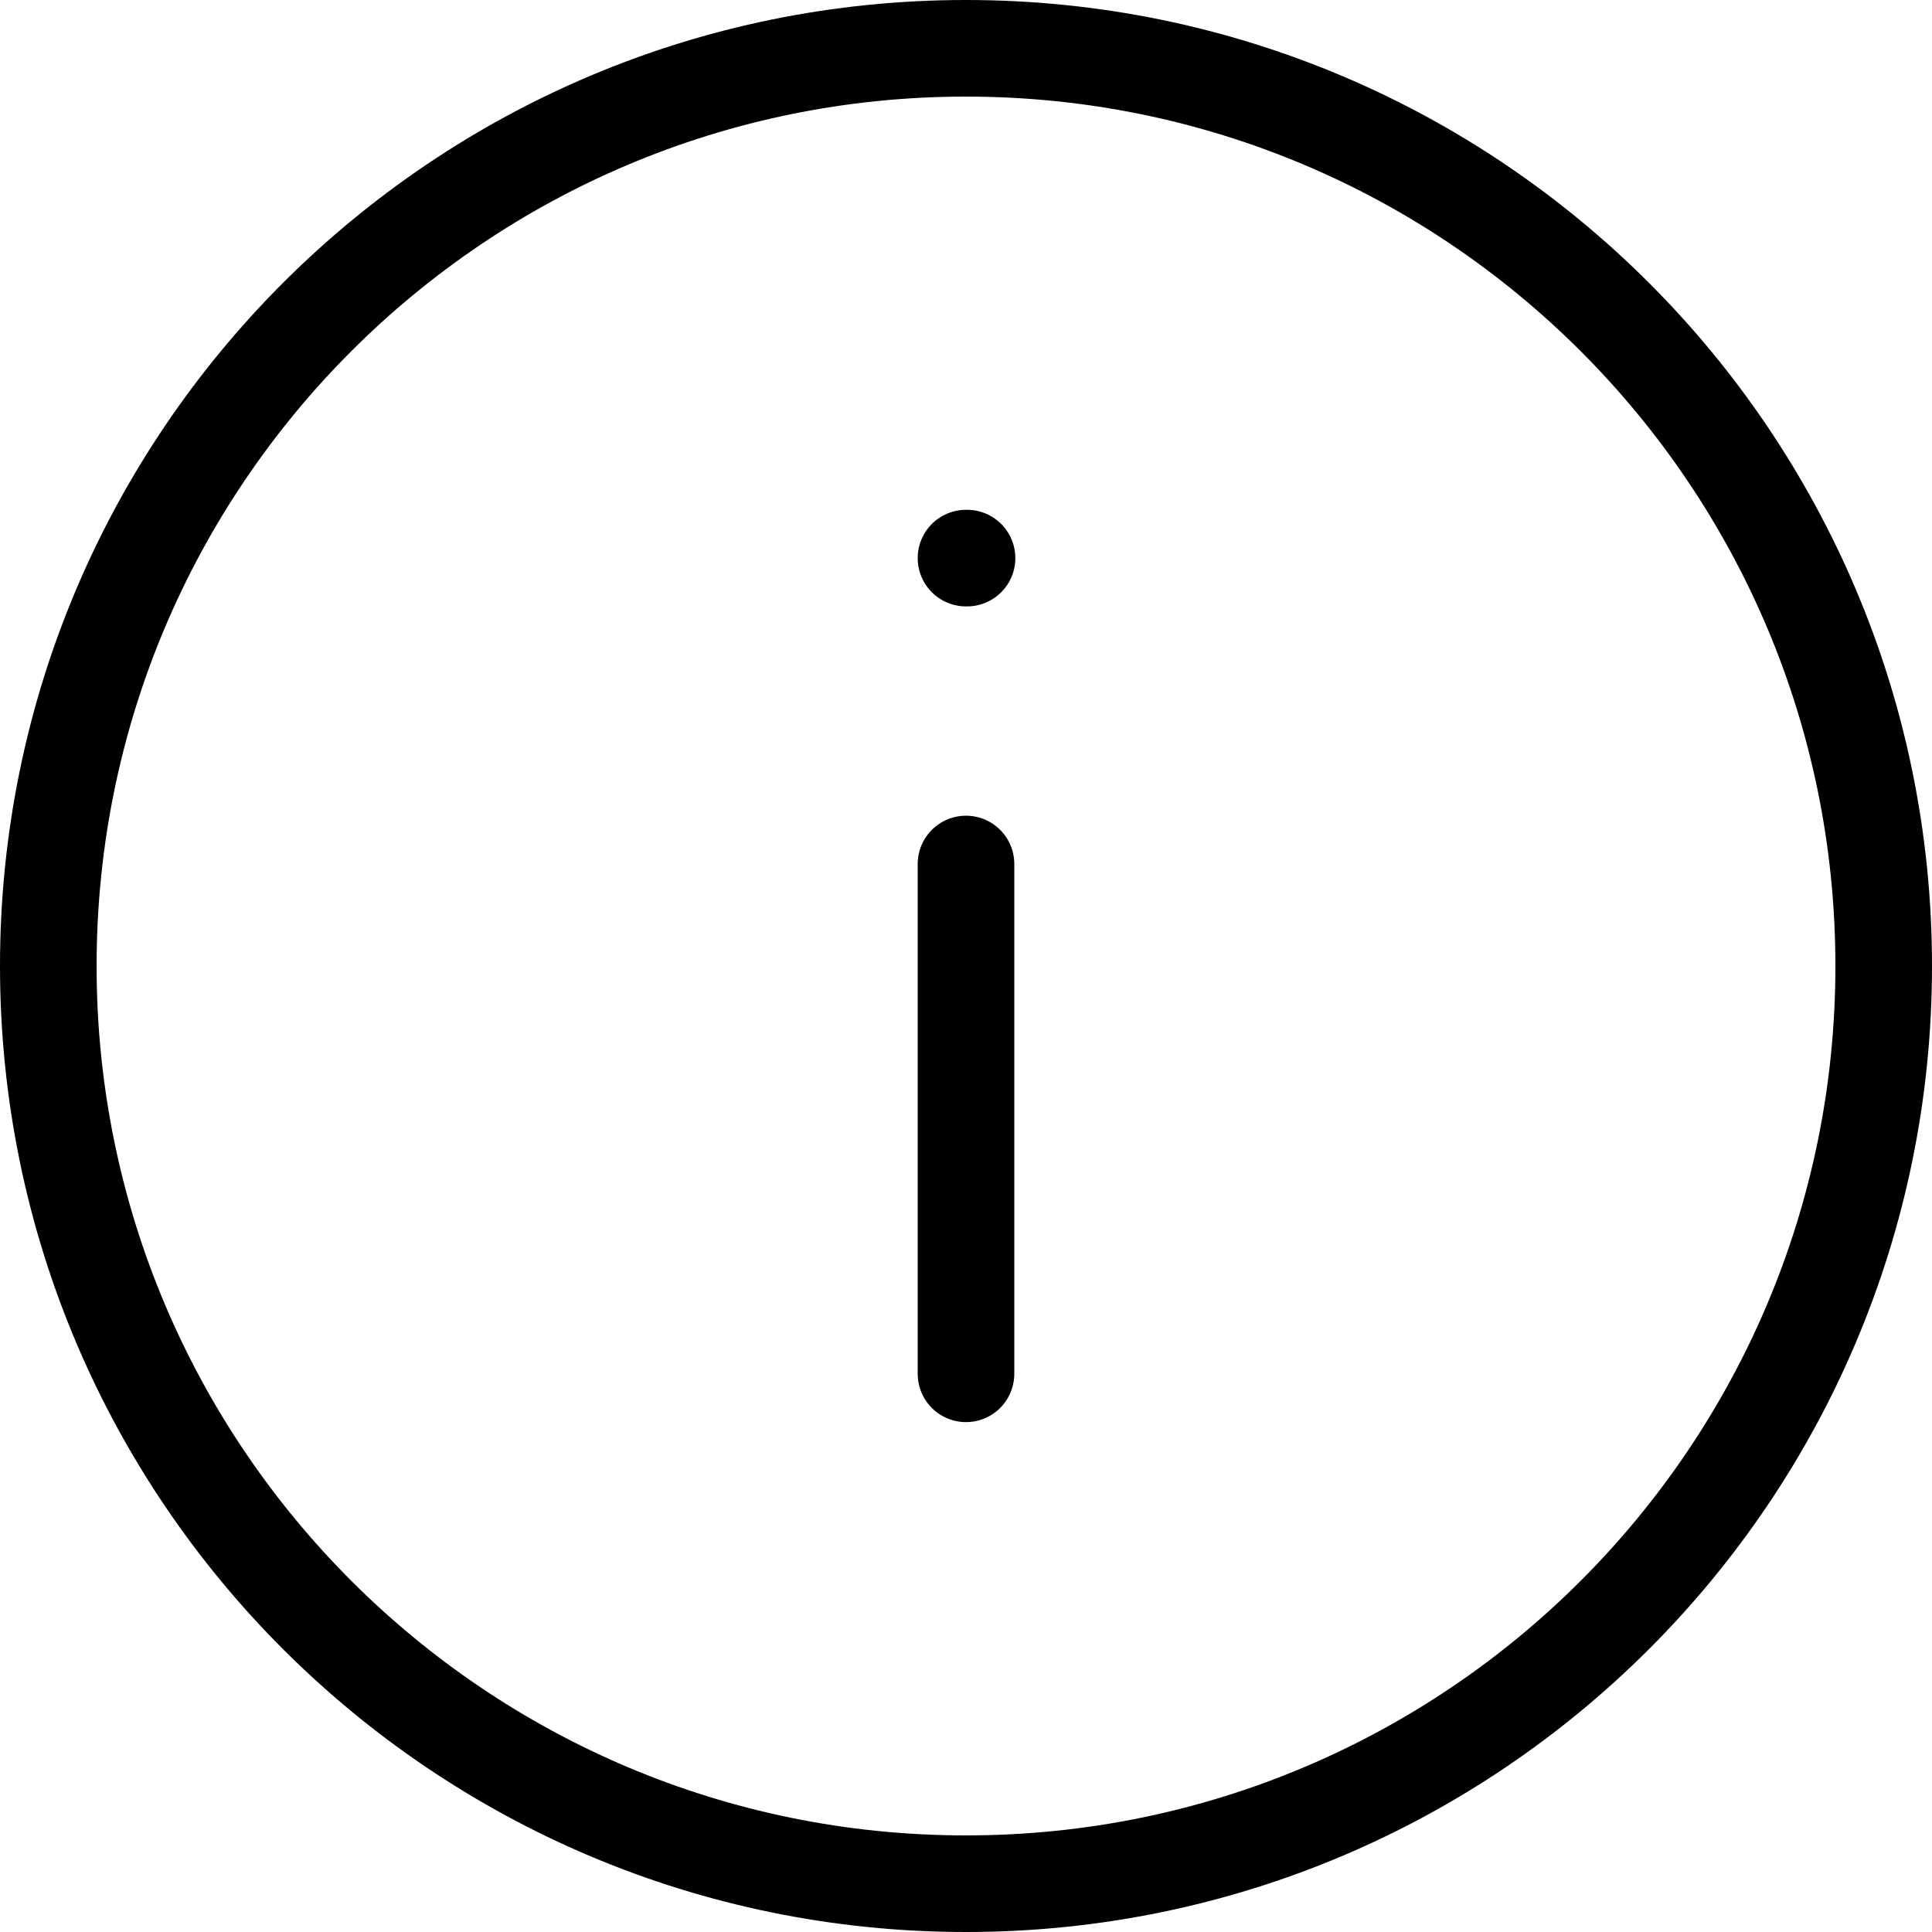
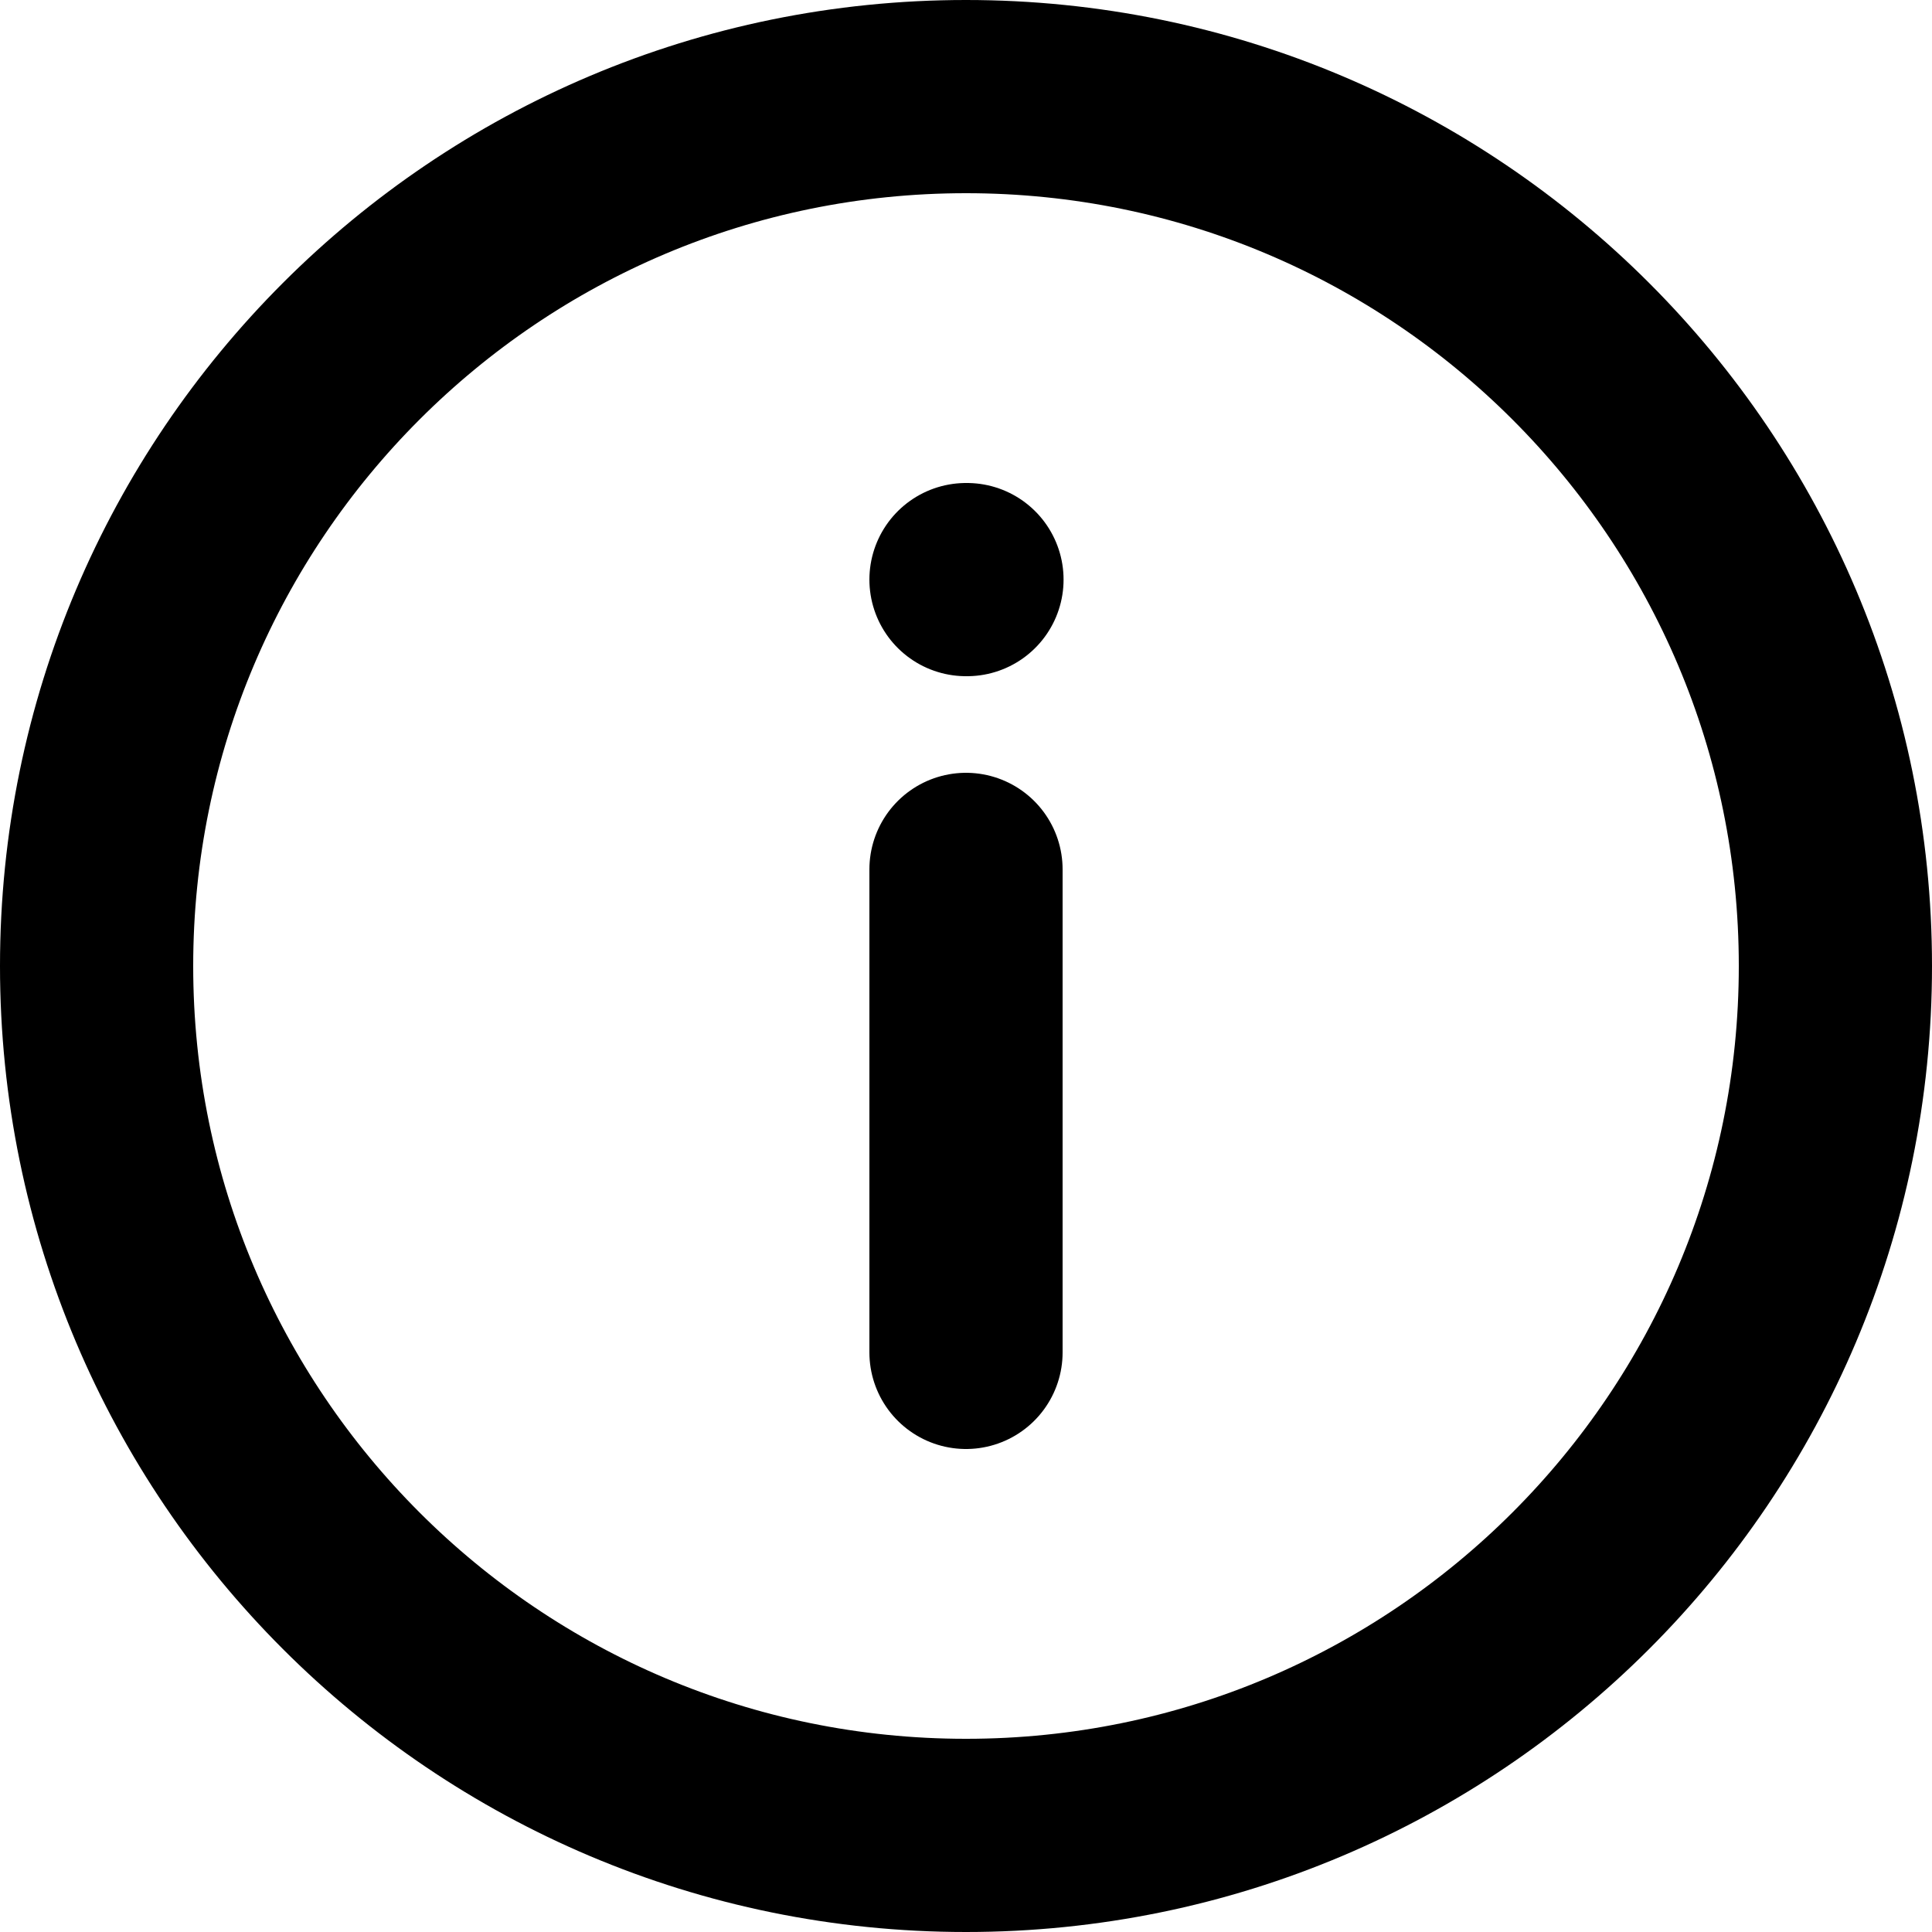
<svg xmlns="http://www.w3.org/2000/svg" width="800px" height="800px" viewBox="0 0 24 24" fill="none" version="1.1" id="svg1">
  <defs id="defs1" />
-   <path d="m 12,6.933 h 0.013 M 12,10.733 v 6.333 M 23.4,12 C 23.4,18.296 18.296,23.4 12,23.4 5.704,23.4 0.6,18.296 0.6,12 0.6,5.704 5.704,0.6 12,0.6 18.296,0.6 23.4,5.704 23.4,12 Z" stroke="#000000" stroke-width="2" stroke-linecap="round" stroke-linejoin="round" id="path1" style="stroke-width:1.2;stroke-dasharray:none" />
+   <path d="m 12,7.2 h 0.012 M 12,10.8 v 6 M 22.8,12 C 22.8,17.965 17.965,22.8 12,22.8 6.035,22.8 1.2,17.965 1.2,12 1.2,6.035 6.035,1.2 12,1.2 17.965,1.2 22.8,6.035 22.8,12 Z" stroke="#000000" stroke-width="2" stroke-linecap="round" stroke-linejoin="round" id="path1" style="stroke-width:2.4;stroke-dasharray:none" />
</svg>
